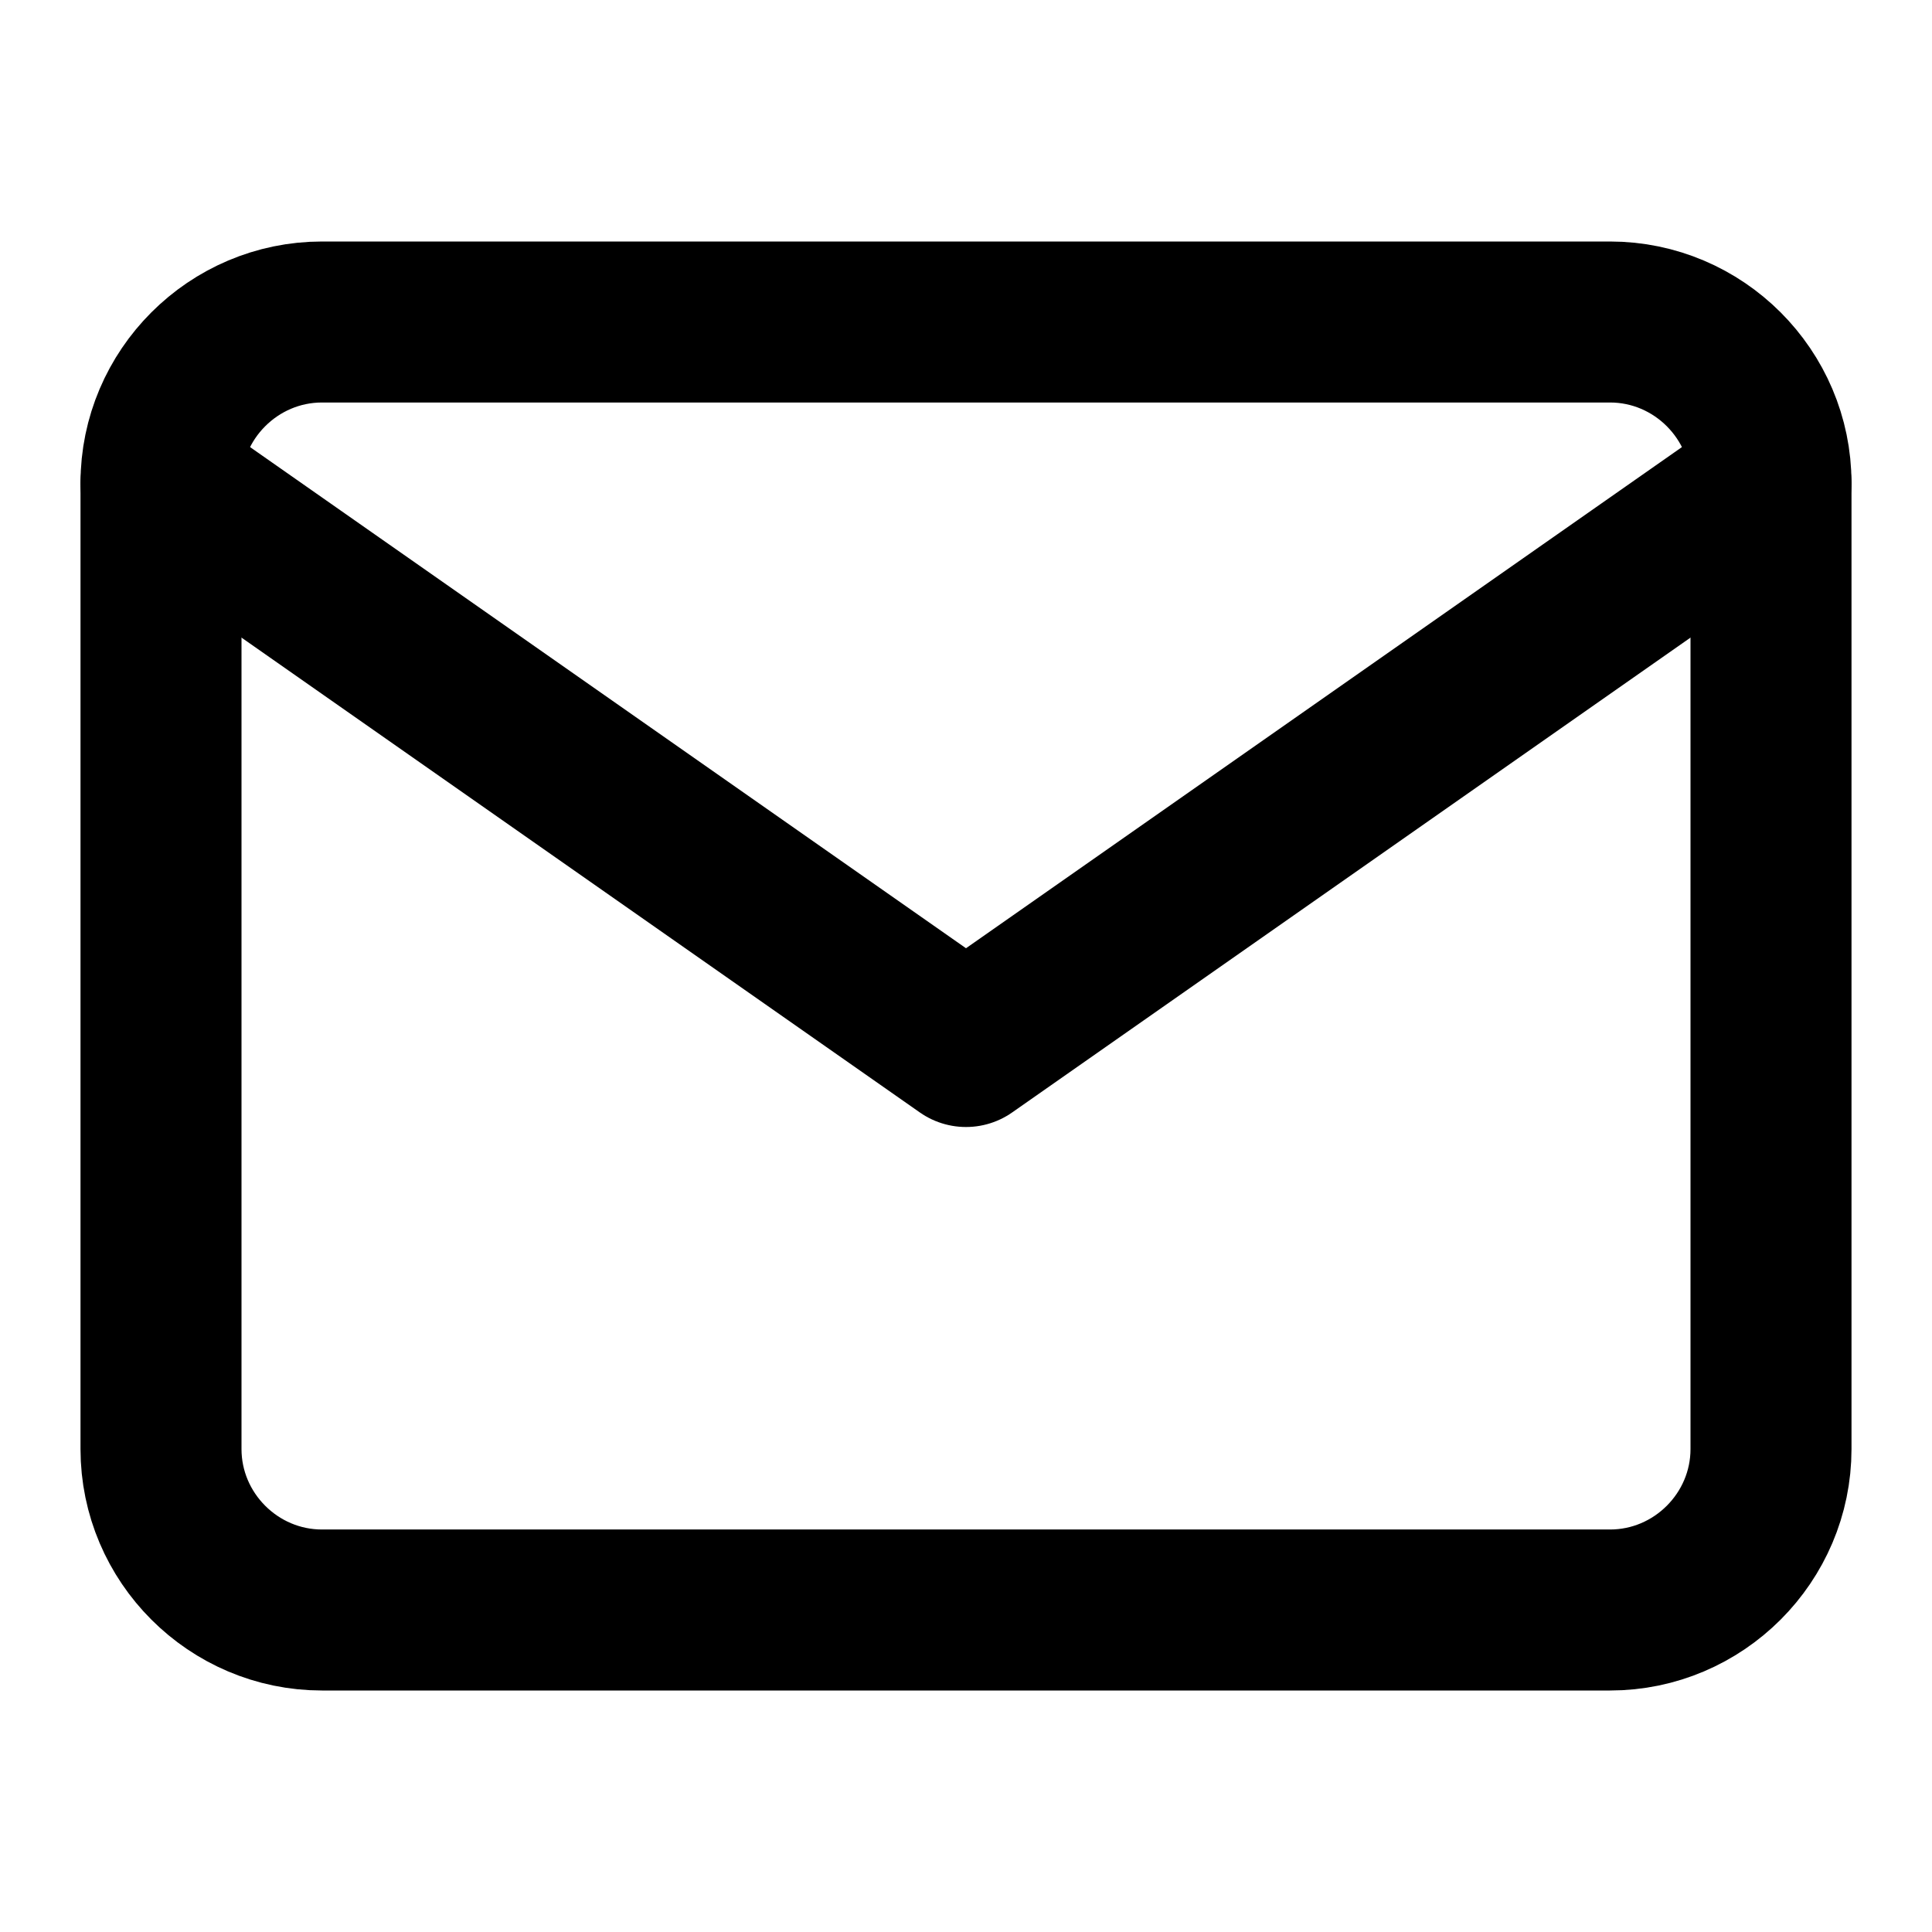
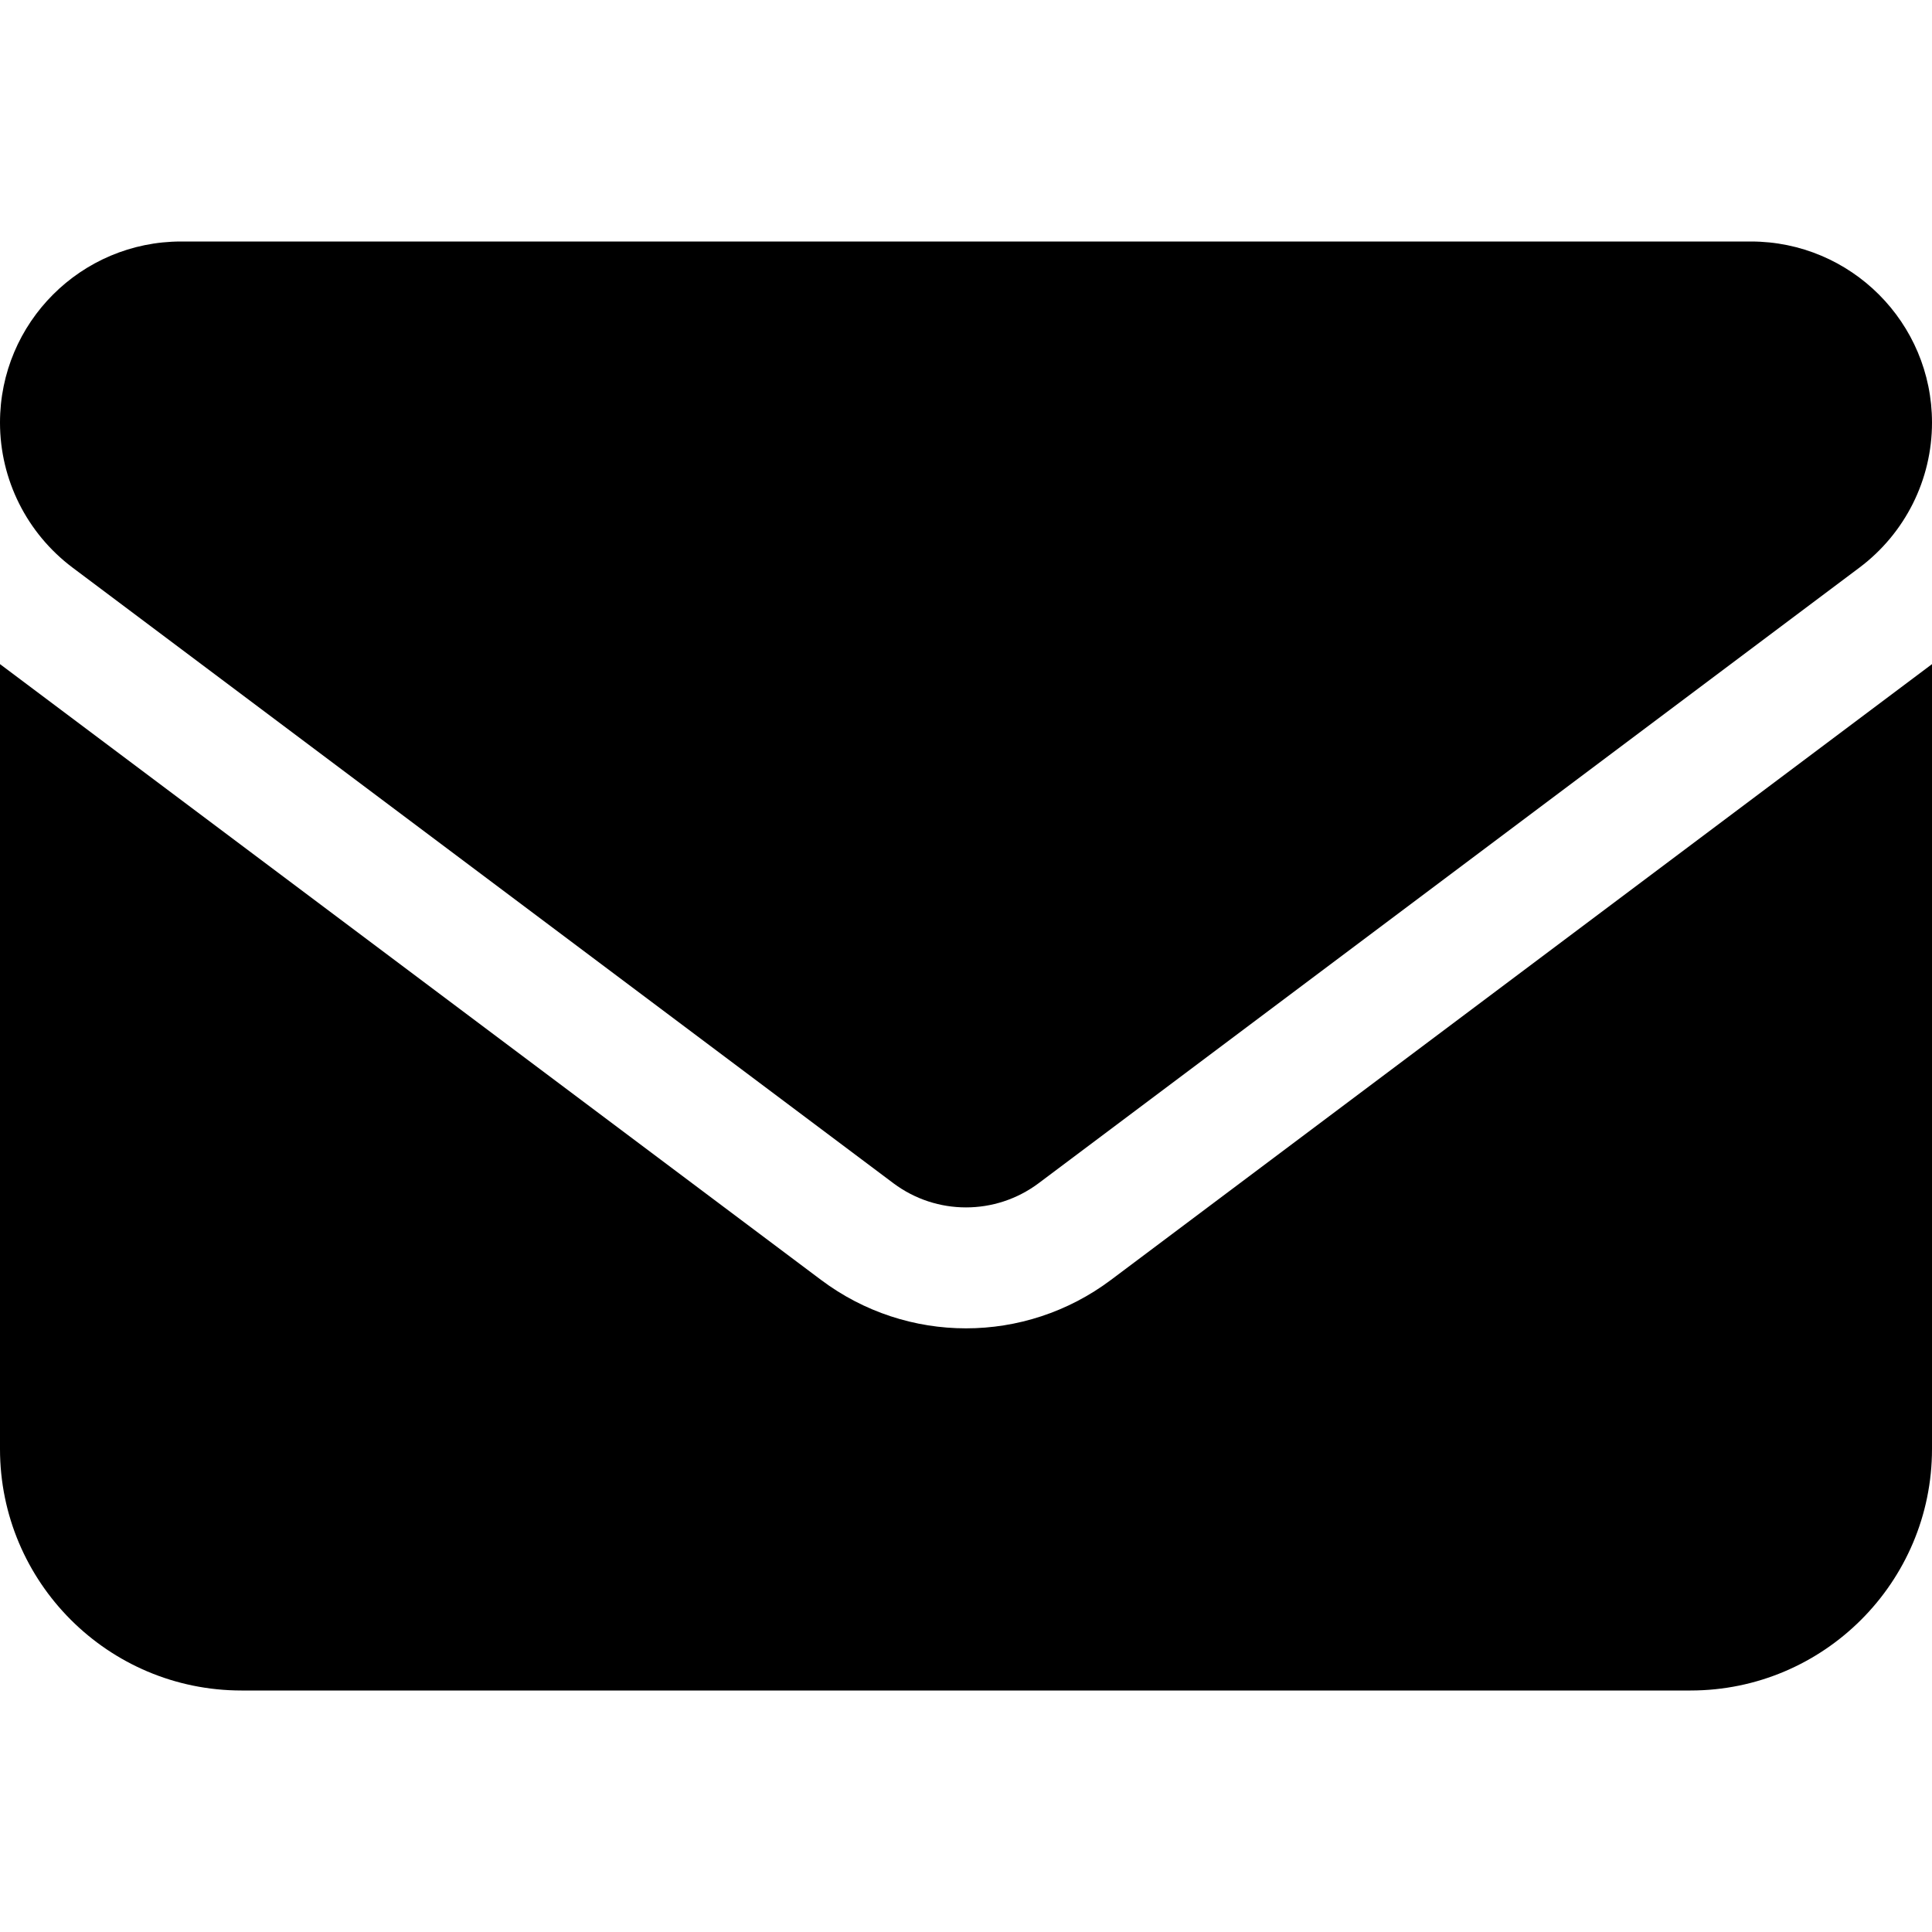
- <svg xmlns="http://www.w3.org/2000/svg" width="72" height="72" viewBox="0 0 24 24" fill="none" stroke="currentColor" stroke-width="2" stroke-linecap="round" stroke-linejoin="round" class="feather feather-mail">
-   <path d="M4 4h16c1.1 0 2 .9 2 2v12c0 1.1-.9 2-2 2H4c-1.1 0-2-.9-2-2V6c0-1.1.9-2 2-2z" />
-   <polyline points="22,6 12,13 2,6" />
+ <svg xmlns="http://www.w3.org/2000/svg" viewBox="0 0 512 512">
+   <path d="M464 64C490.5 64 512 85.49 512 112C512 127.1 504.9 141.3 492.8 150.4L275.2 313.6C263.8 322.1 248.2 322.1 236.8 313.6L19.2 150.4C7.113 141.3 0 127.1 0 112C0 85.49 21.49 64 48 64H464zM217.6 339.2C240.4 356.3 271.6 356.3 294.4 339.2L512 176V384C512 419.3 483.3 448 448 448H64C28.65 448 0 419.3 0 384V176L217.6 339.2z" />
</svg>
